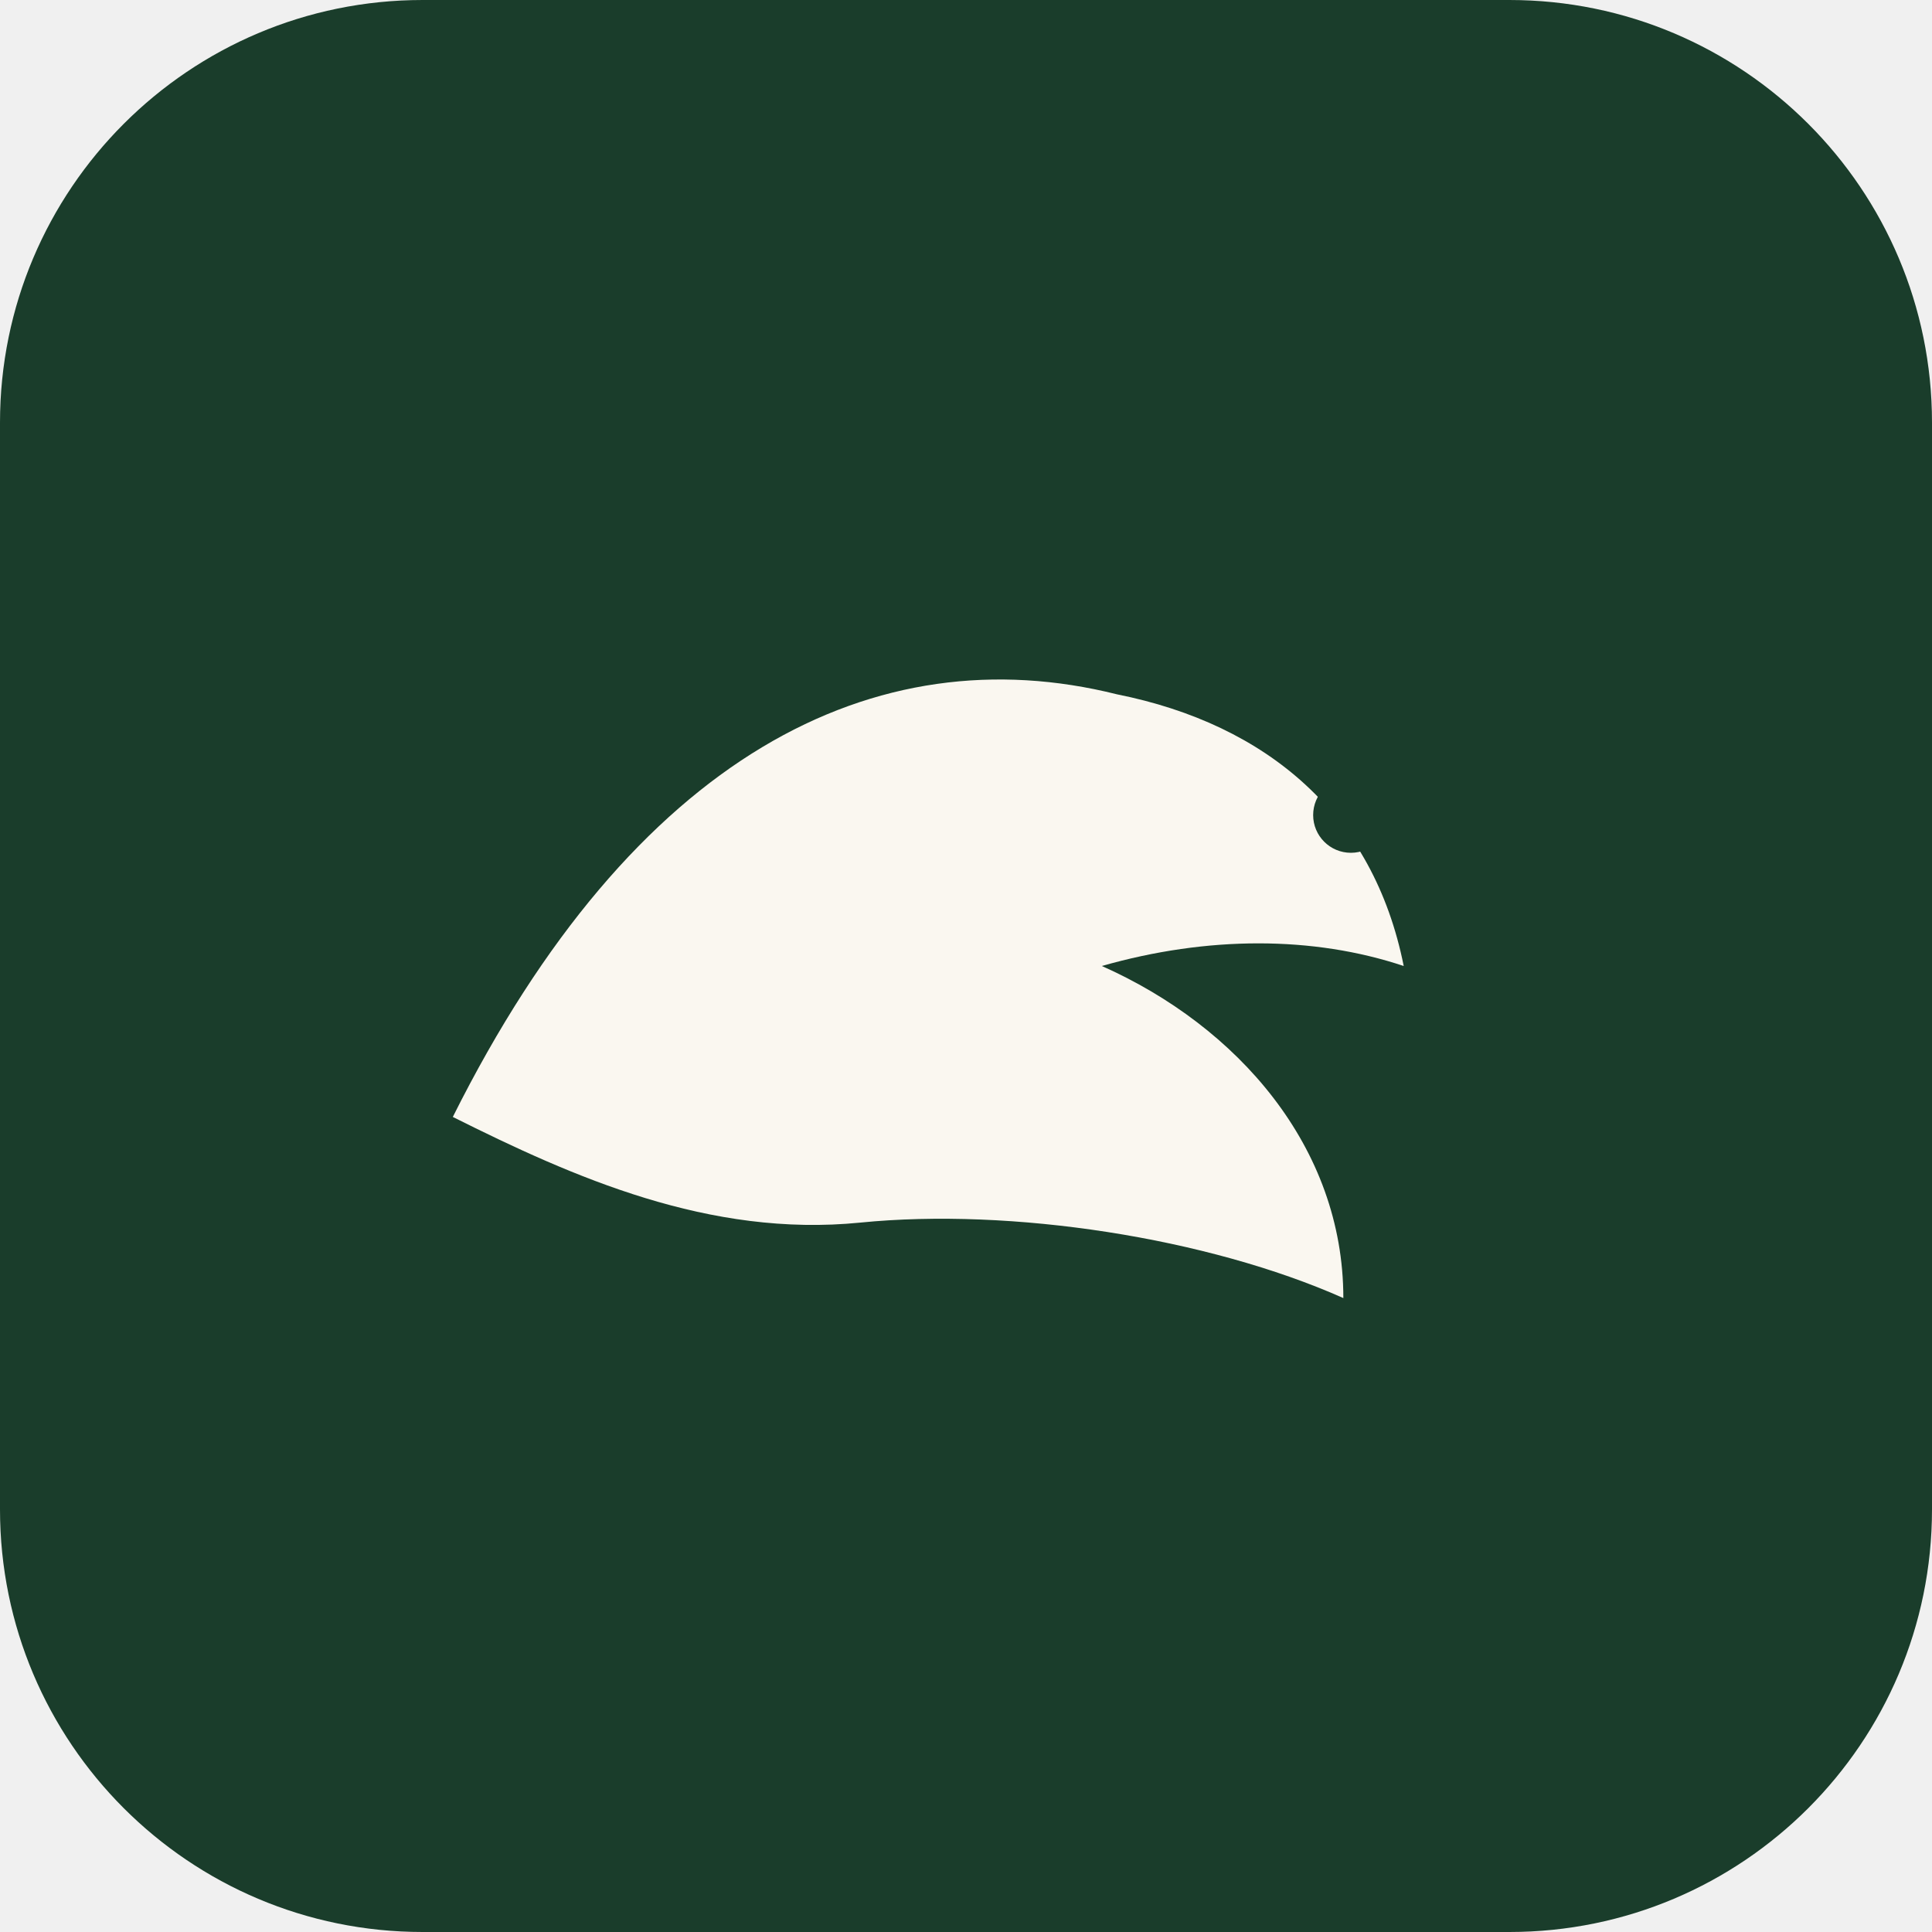
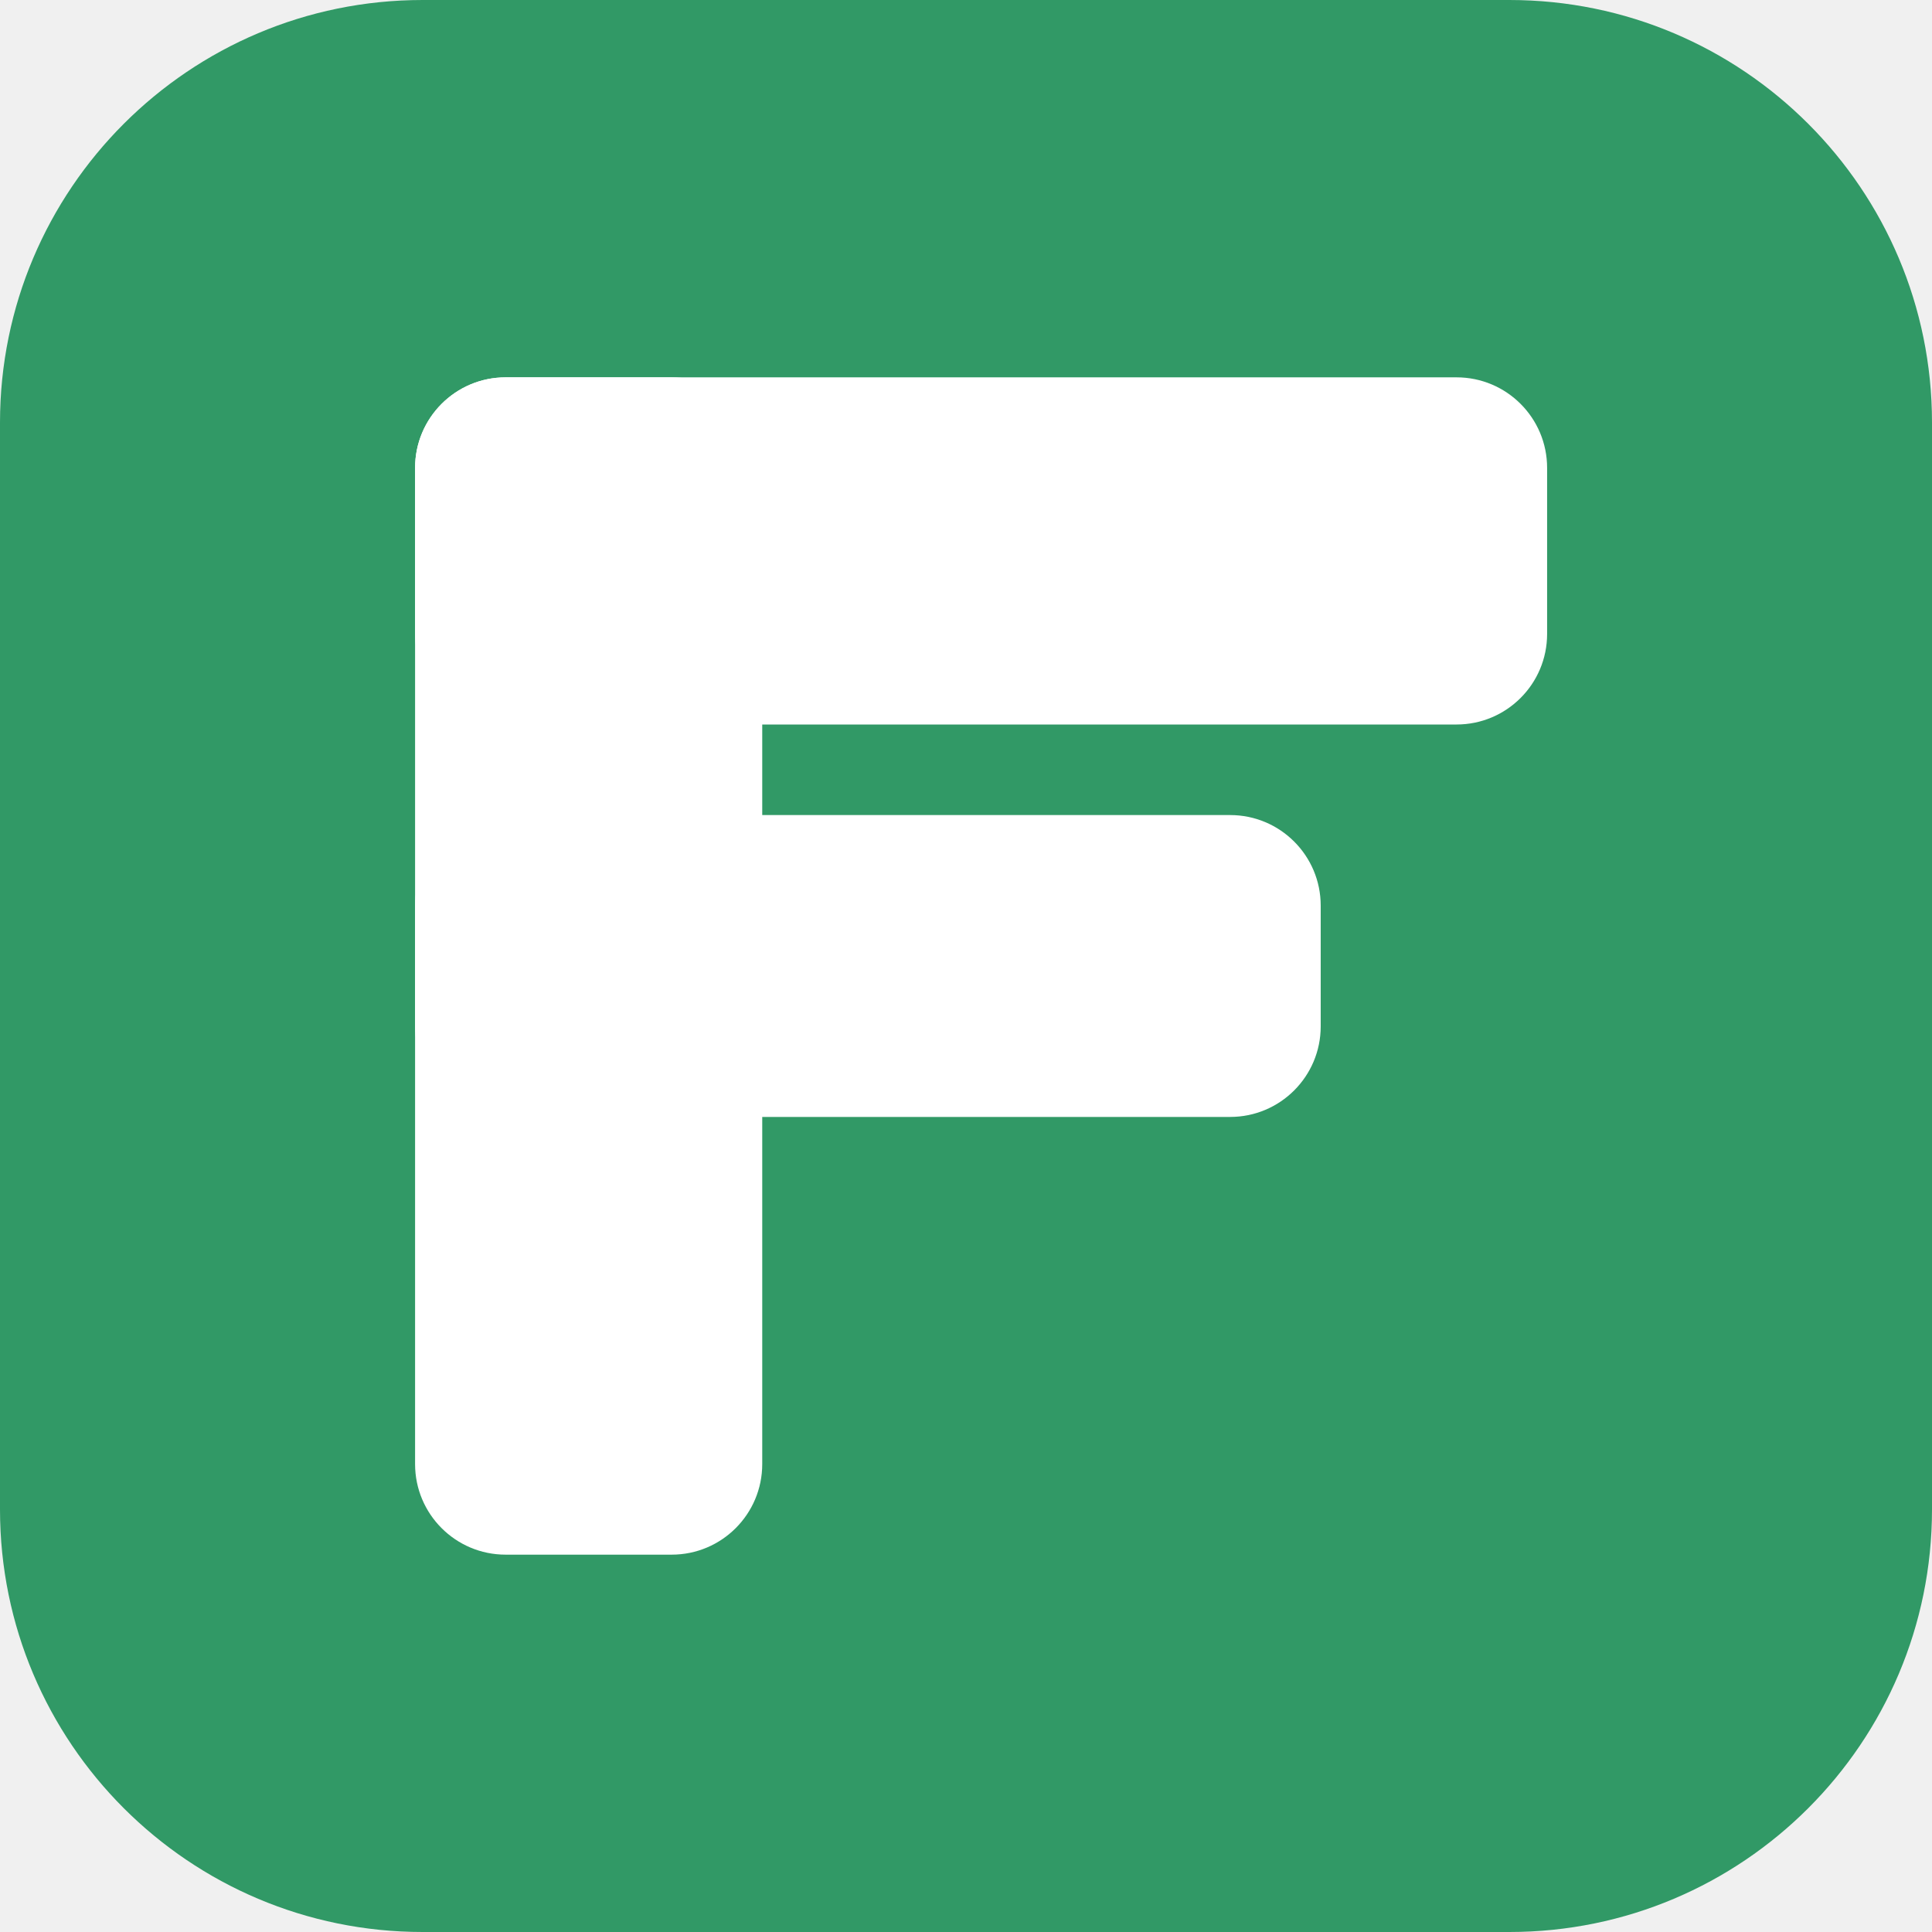
<svg xmlns="http://www.w3.org/2000/svg" viewBox="0 0 512 512" width="512" height="512">
-   <rect width="512" height="512" rx="112" fill="#1a3d2b" />
-   <path d="M120 296 C 168 200, 232 168, 296 184 C 336 192, 364 216, 372 256 C 348 248, 320 248, 292 256 C 328 272, 356 304, 356 344 C 320 328, 268 320, 228 324 C 188 328, 152 312, 120 296 Z" fill="#faf7f0" />
-   <circle cx="358" cy="216" r="10" fill="#1a3d2b" />
+   <rect width="512" height="512" rx="112" fill="#319966" />
+   <rect x="110" y="100" width="92" height="312" rx="24" fill="#ffffff" />
+   <rect x="110" y="100" width="300" height="92" rx="24" fill="#ffffff" />
+   <rect x="110" y="216" width="240" height="80" rx="24" fill="#ffffff" />
</svg>
